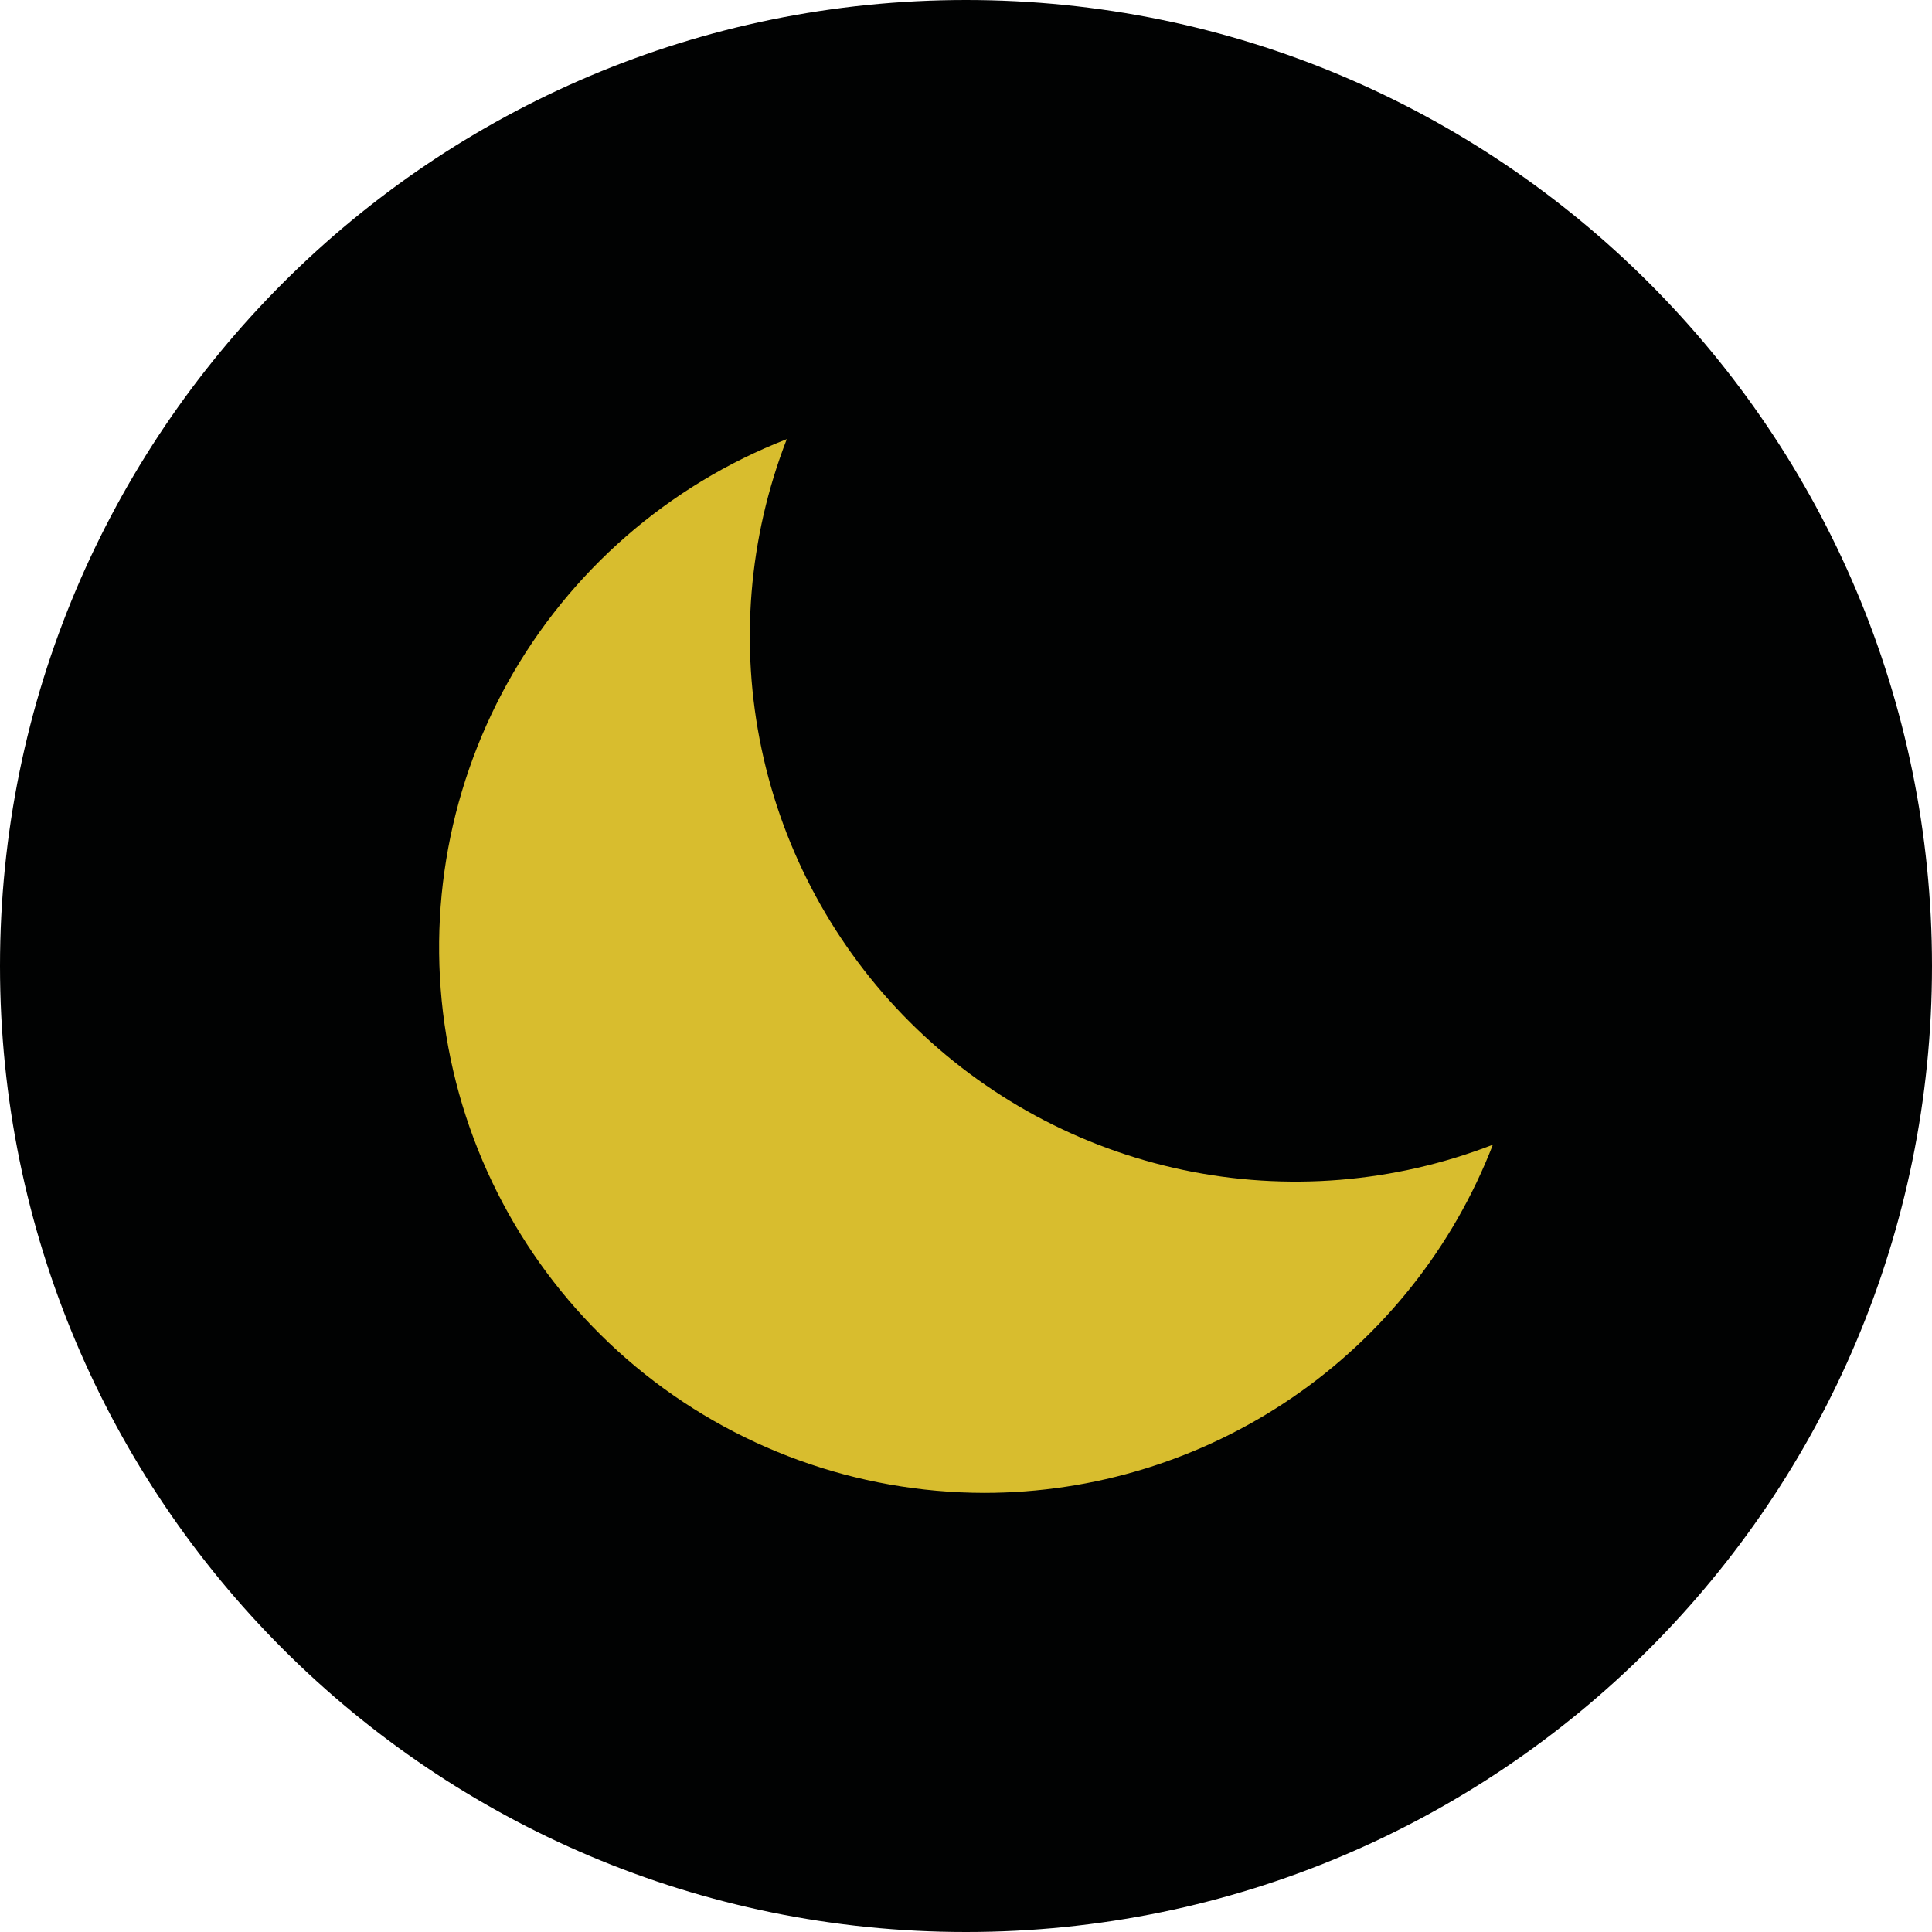
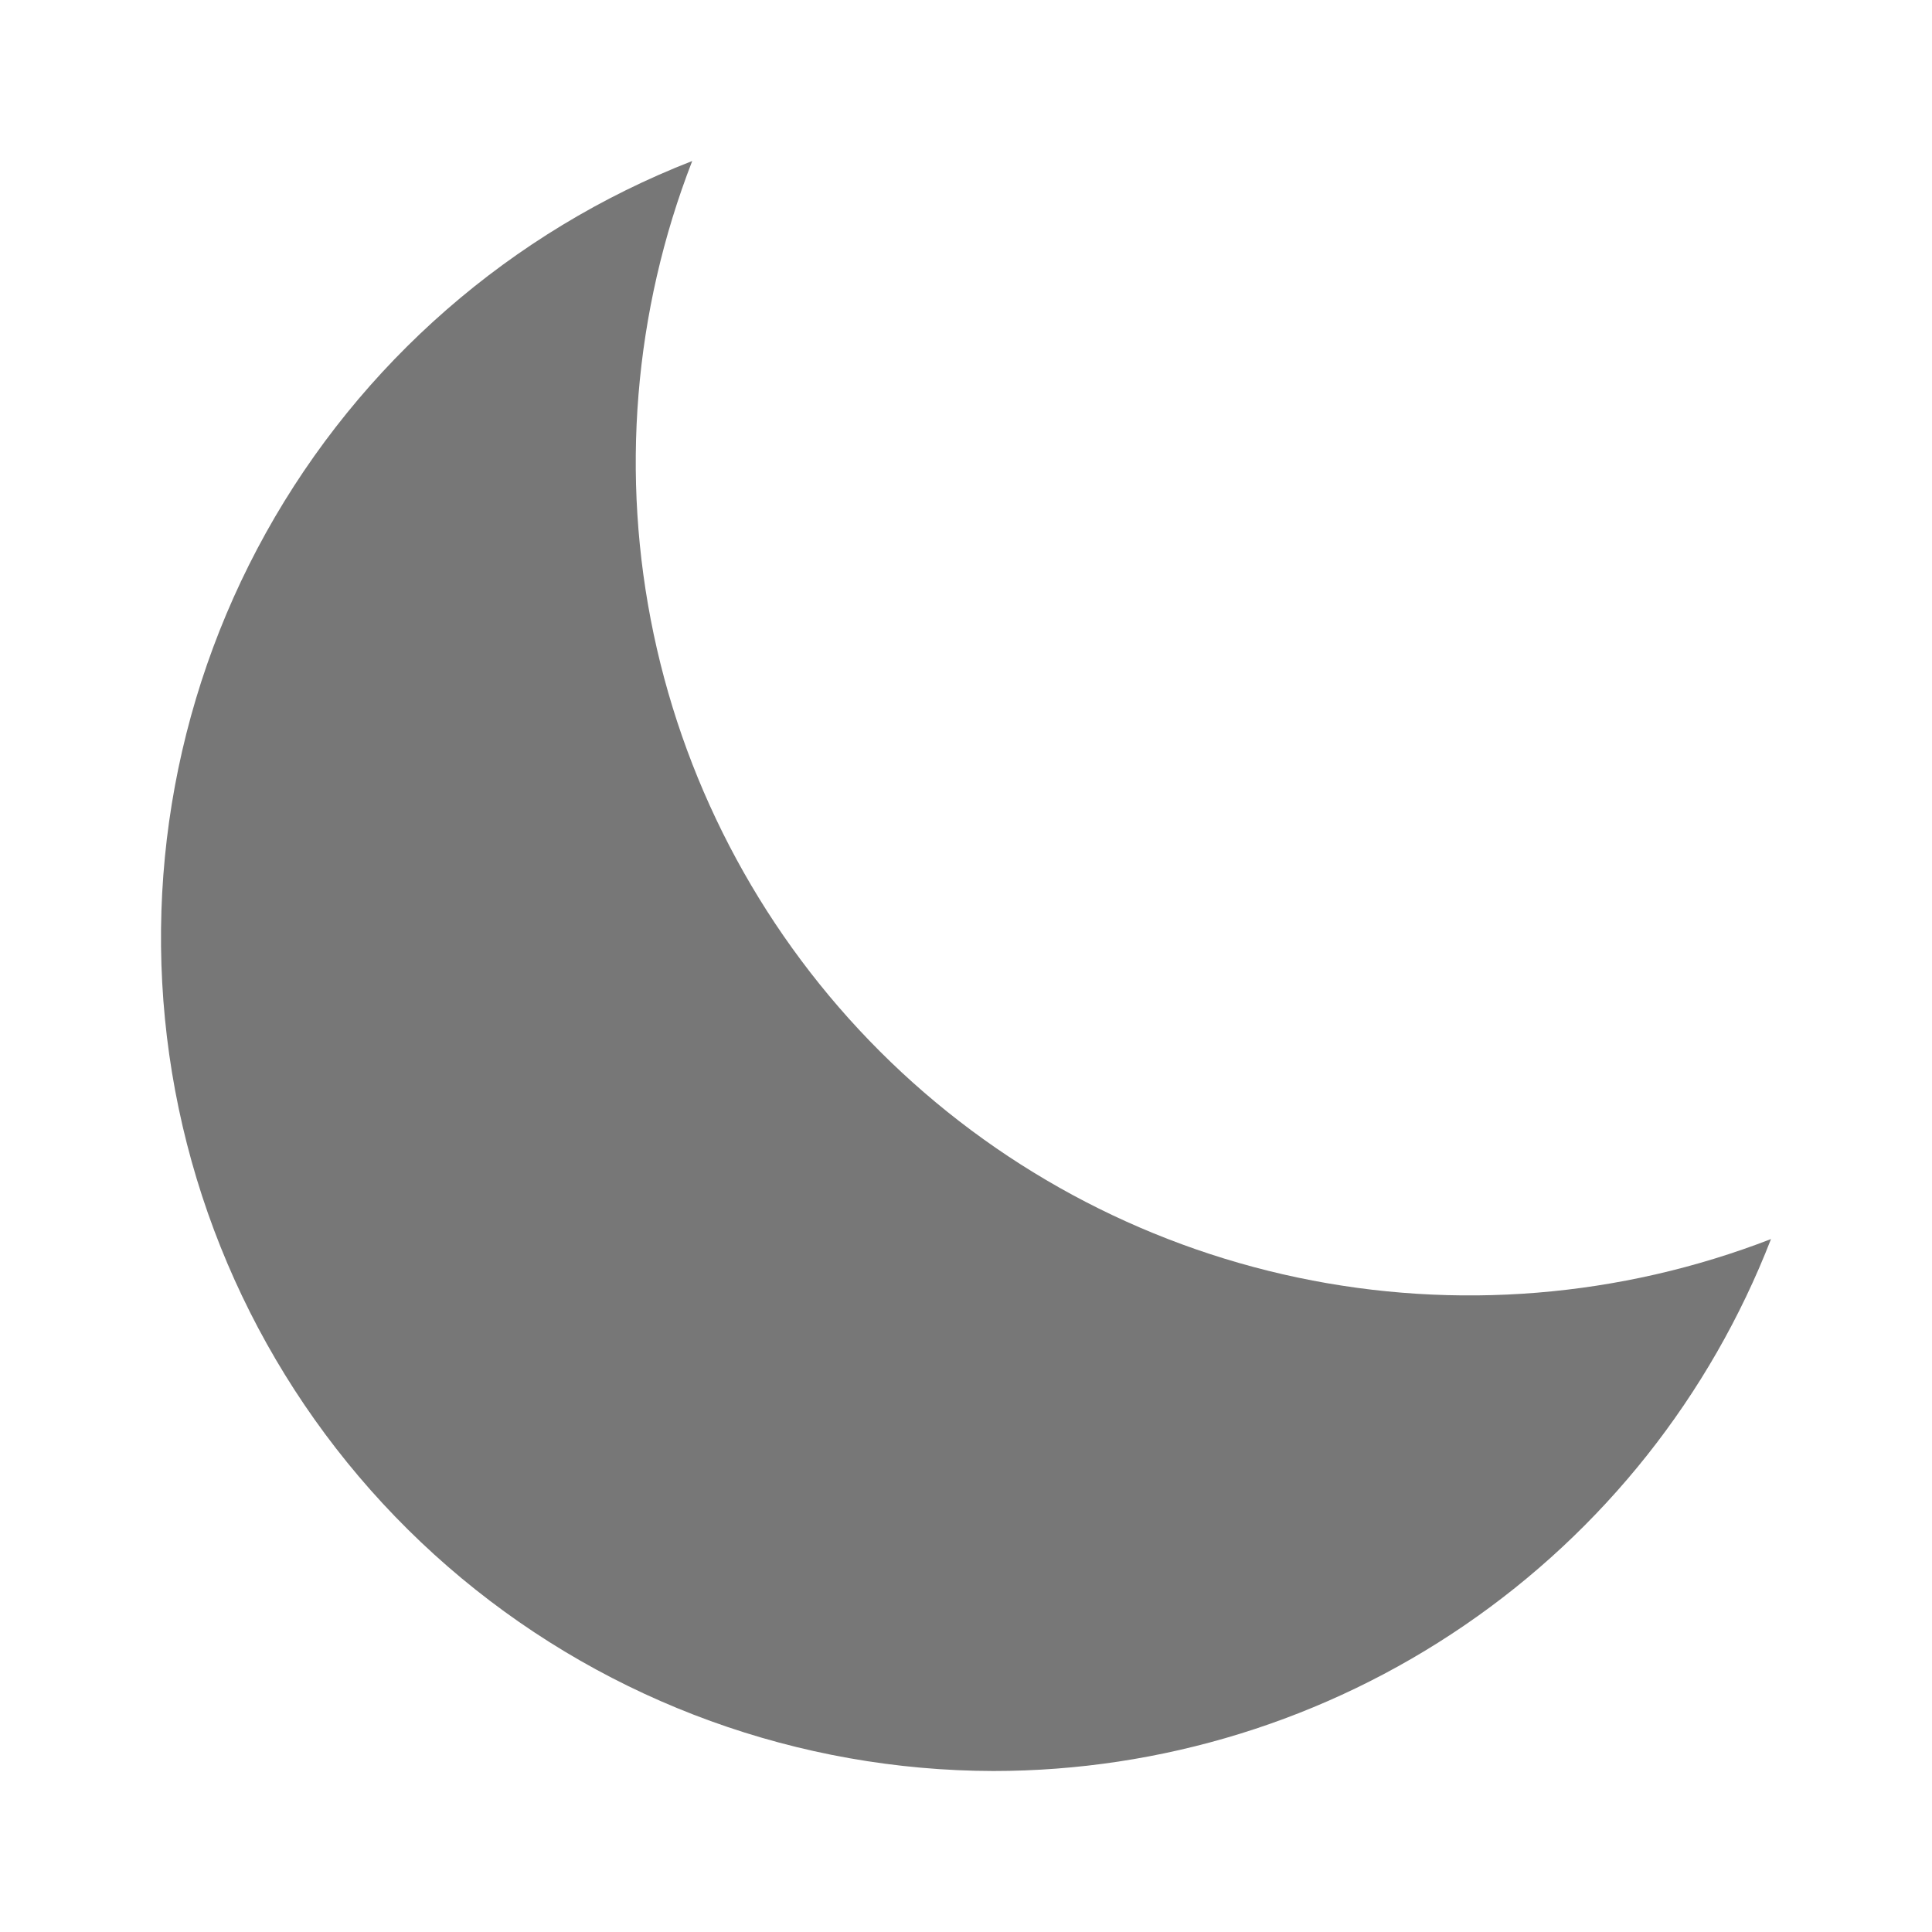
<svg xmlns="http://www.w3.org/2000/svg" width="24" height="24" viewBox="0 0 24 24" fill="none">
-   <path fill-rule="evenodd" clip-rule="evenodd" d="M12 24C18.627 24 24 18.627 24 12C24 5.373 18.627 0 12 0C5.373 0 0 5.373 0 12C0 18.627 5.373 24 12 24Z" fill="#010202" />
-   <path fill-rule="evenodd" clip-rule="evenodd" d="M18.545 14.22C17.32 14.695 15.982 14.804 14.696 14.533C13.41 14.262 12.23 13.623 11.3 12.694C10.371 11.766 9.731 10.587 9.46 9.301C9.189 8.016 9.298 6.679 9.774 5.455C8.302 6.028 7.076 7.097 6.308 8.477C5.541 9.857 5.28 11.461 5.57 13.014C5.86 14.566 6.684 15.968 7.898 16.978C9.113 17.988 10.642 18.542 12.222 18.545C13.589 18.546 14.925 18.133 16.054 17.361C17.182 16.589 18.051 15.494 18.545 14.22Z" fill="#D8BD2E" />
+   <path fill-rule="evenodd" clip-rule="evenodd" d="M22 15.392C20.128 16.117 18.084 16.284 16.119 15.87C14.154 15.456 12.351 14.48 10.931 13.061C9.511 11.642 8.534 9.841 8.12 7.877C7.706 5.913 7.872 3.871 8.599 2C6.35 2.876 4.477 4.509 3.304 6.618C2.132 8.726 1.733 11.177 2.176 13.549C2.62 15.92 3.878 18.062 5.733 19.605C7.589 21.148 9.925 21.995 12.339 22C14.428 22 16.469 21.37 18.193 20.19C19.918 19.011 21.244 17.338 22 15.392V15.392Z" fill="#777777" />
</svg>
